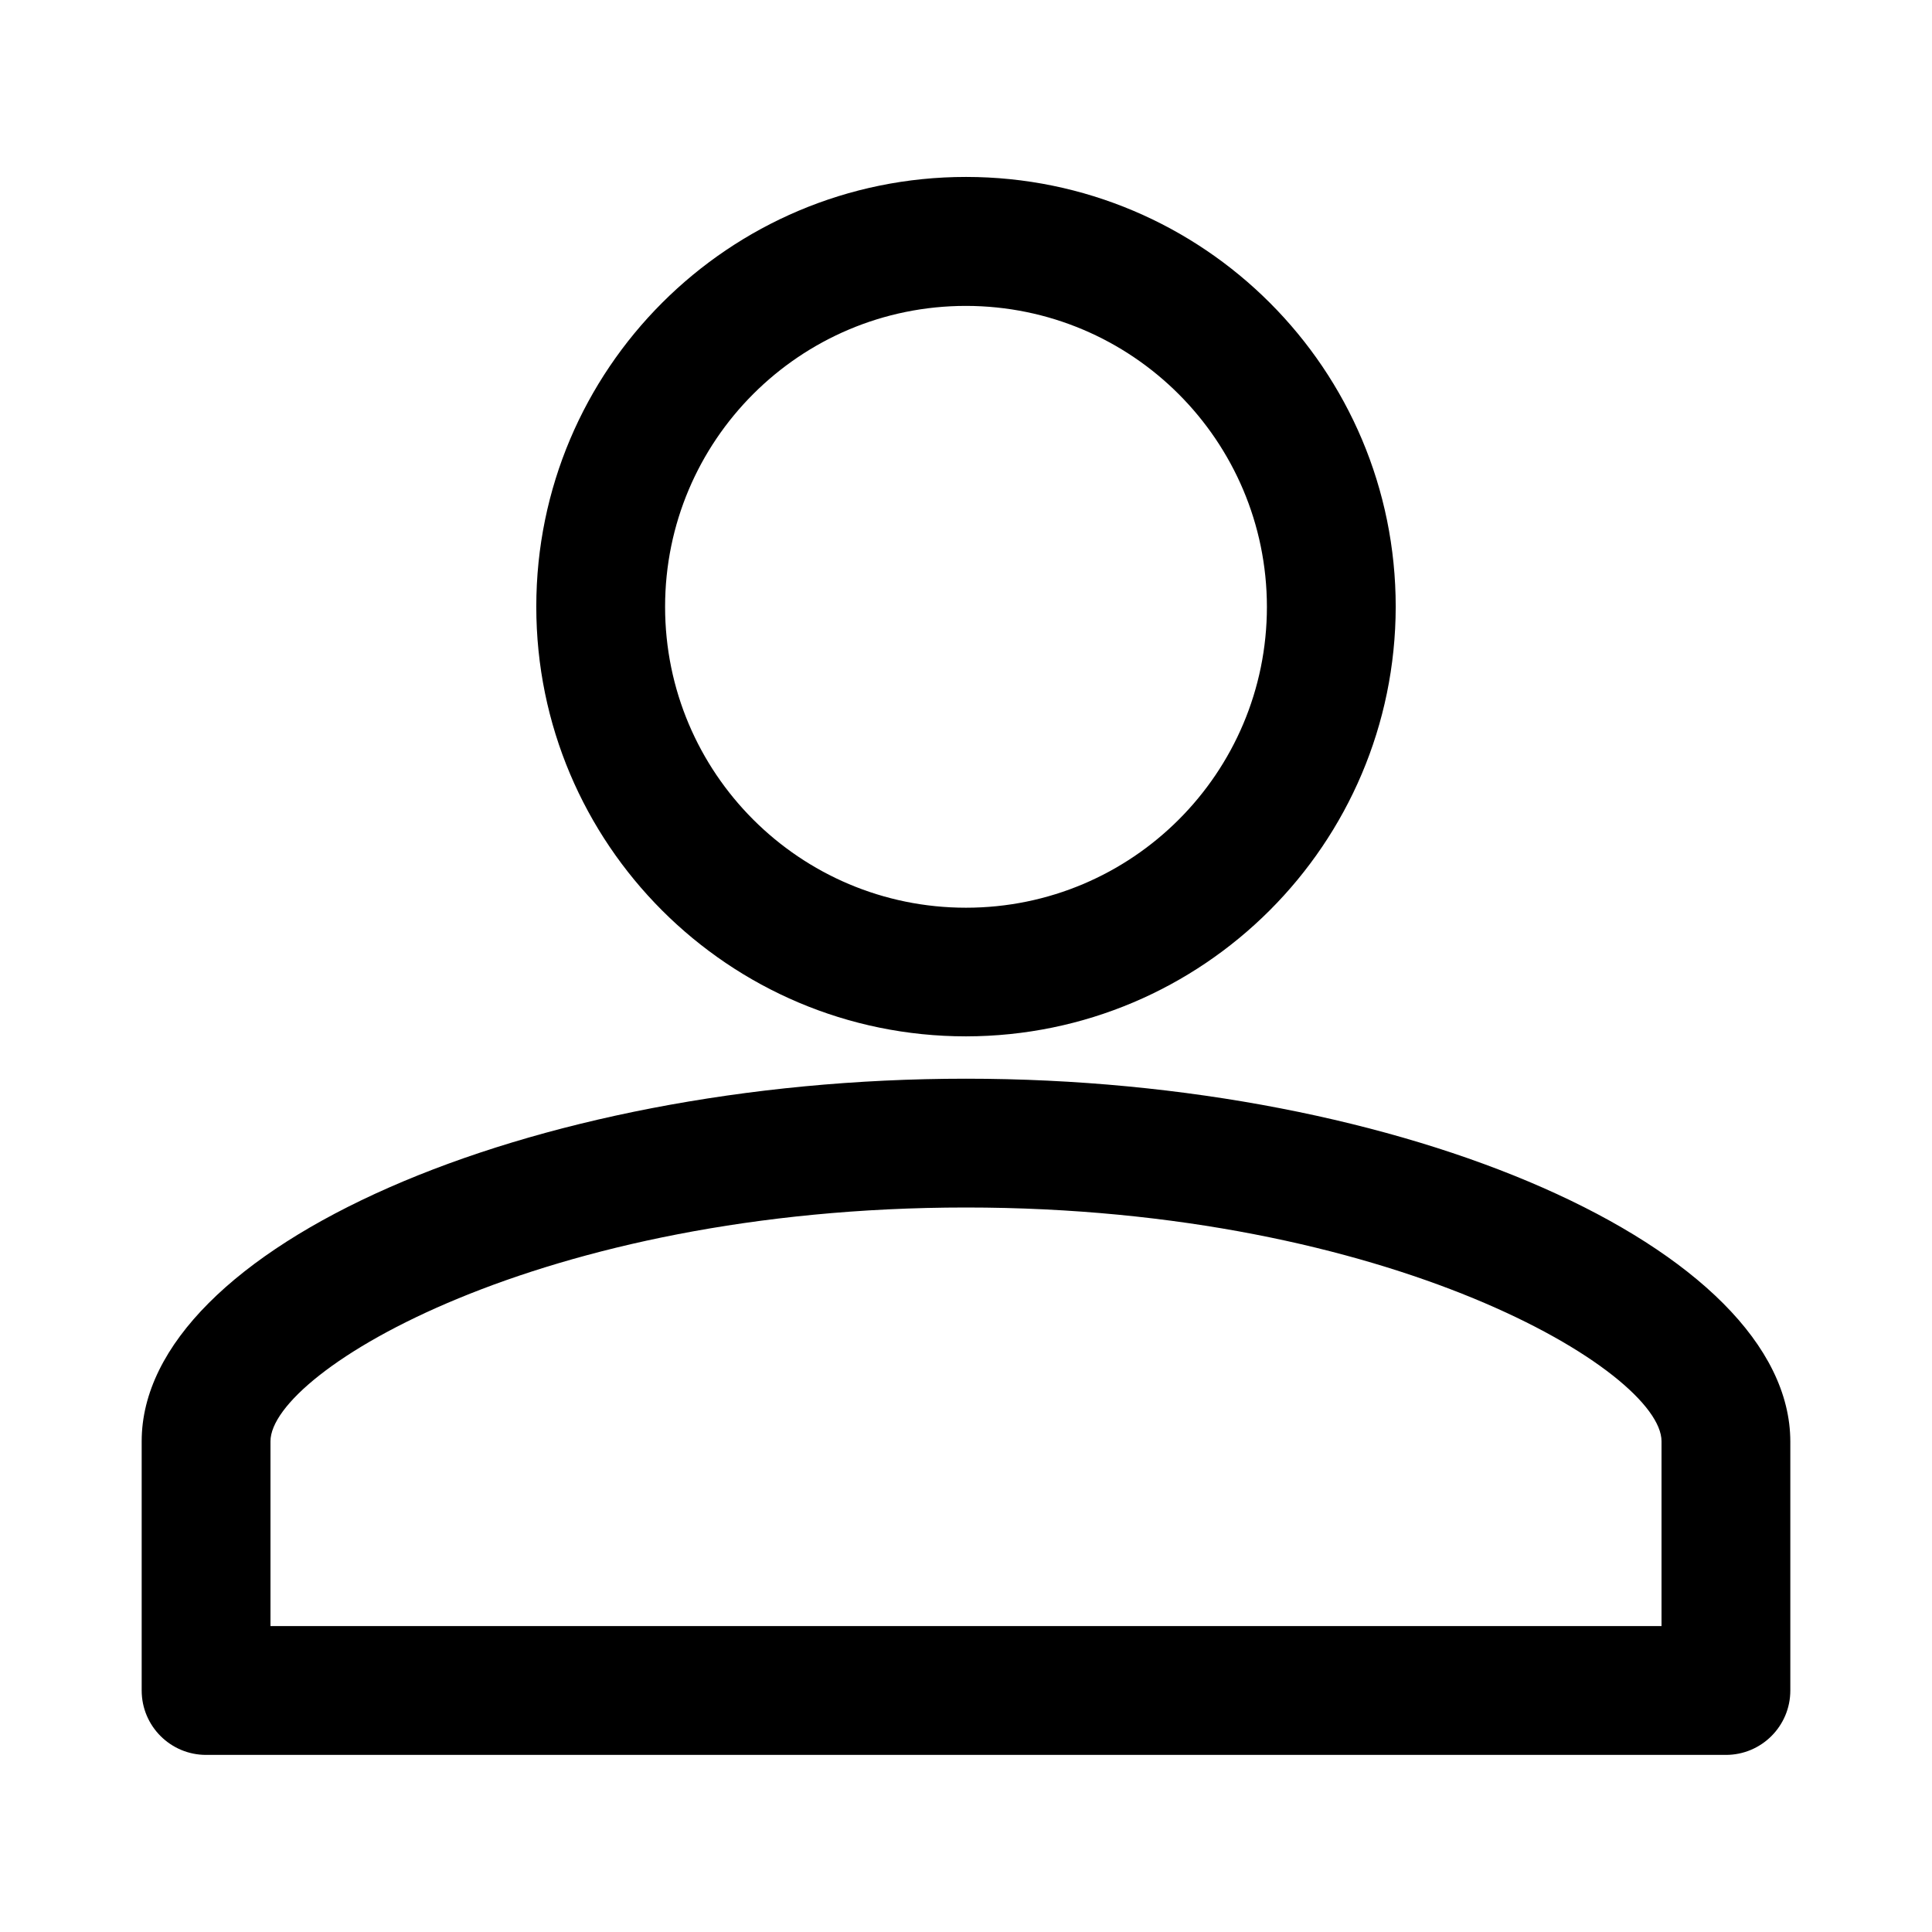
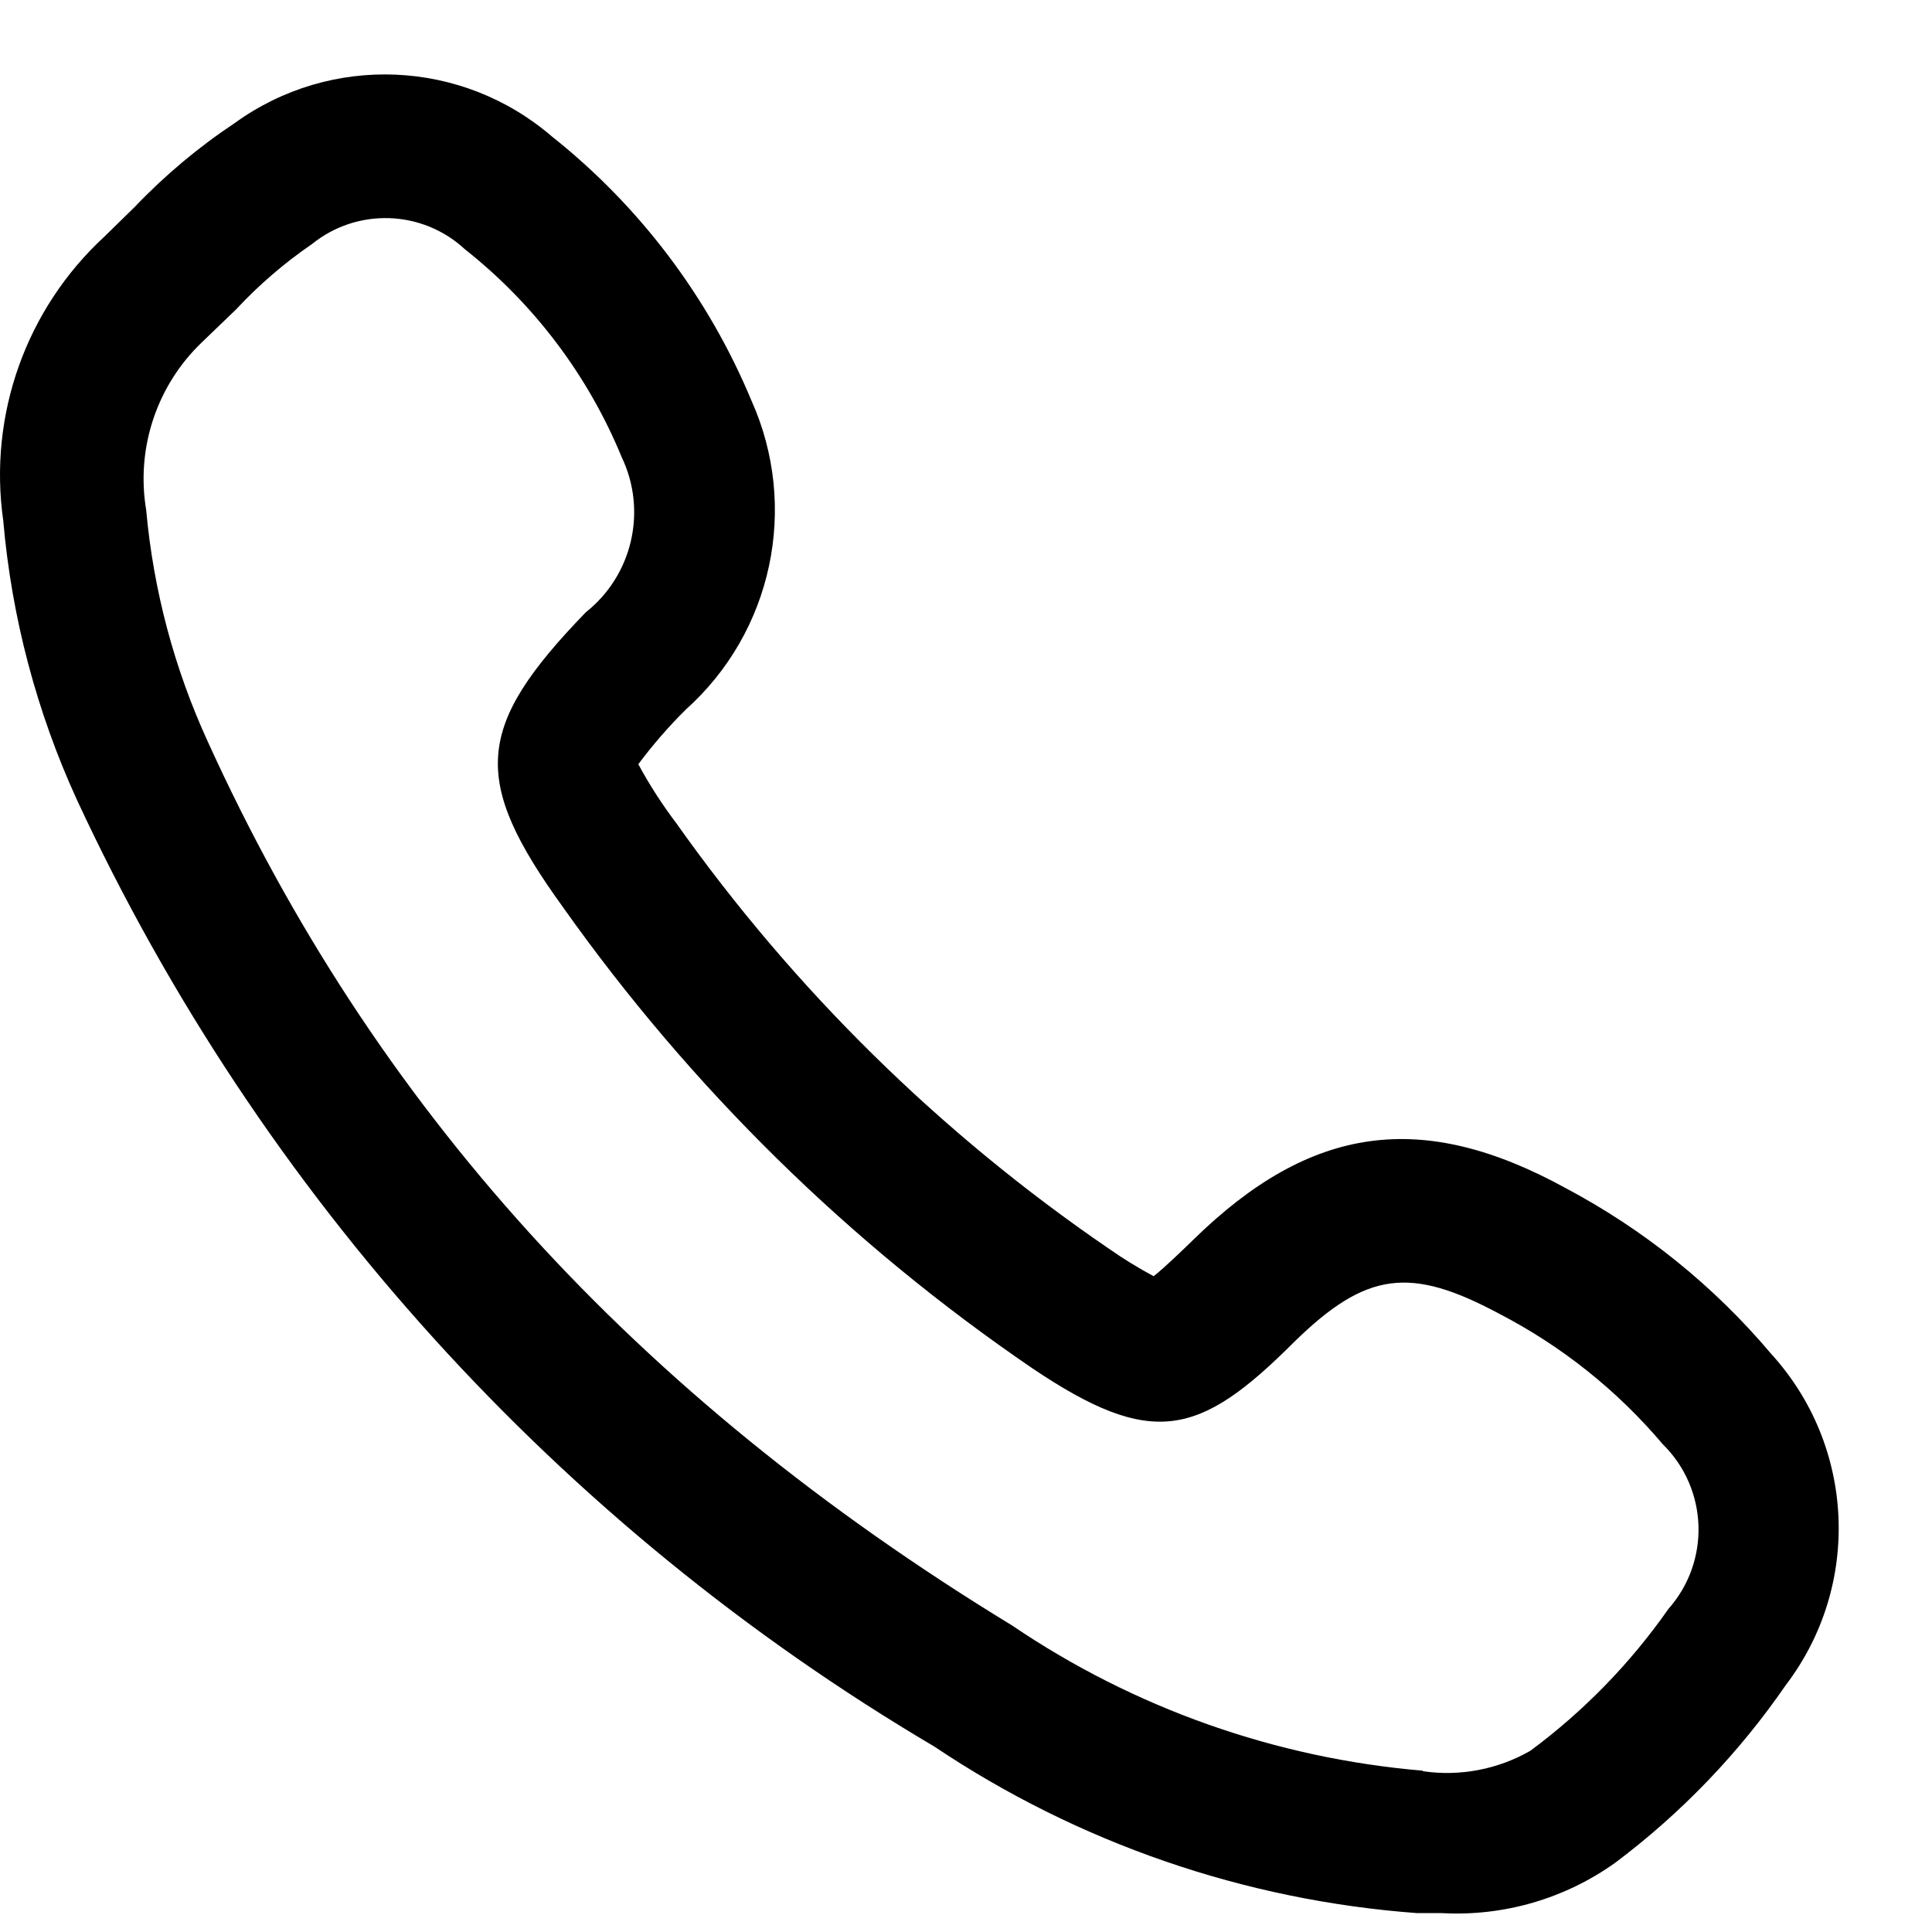
- <svg xmlns="http://www.w3.org/2000/svg" t="1706982165216" class="icon" viewBox="0 0 1024 1024" version="1.1" p-id="2313" width="16" height="16">
-   <path d="M512 549.291a227.755 227.755 0 1 1 227.755-227.669A228.011 228.011 0 0 1 512 549.291zM512 162.133a159.488 159.488 0 1 0 159.488 159.488A159.659 159.659 0 0 0 512 162.133zM914.773 930.133H109.227a34.133 34.133 0 0 1-34.133-34.133V763.904C75.093 661.419 279.211 571.733 512 571.733s436.907 89.941 436.907 192.427V896a34.133 34.133 0 0 1-34.133 34.133z m-771.413-68.267h737.28V763.904C880.64 727.04 737.621 640 512 640S143.36 727.04 143.36 763.904z" p-id="2314" />
+ <svg xmlns="http://www.w3.org/2000/svg" t="1681103142996" class="icon" viewBox="0 0 1024 1024" version="1.1" p-id="1227" width="16" height="16">
+   <path d="M764.198 1013.988h-13.084a529.18 529.18 0 0 1-255.829-88.235A1139.94 1139.94 0 0 1 40.855 424.107 448.683 448.683 0 0 1 1.716 275.911a171.804 171.804 0 0 1 53.646-150.528l16.1-15.758a311.751 311.751 0 0 1 52.907-44.373 135.68 135.68 0 0 1 168.05 6.997A351.118 351.118 0 0 1 398.231 212.196a141.938 141.938 0 0 1-34.873 164.011c-9.045 8.988-17.408 18.603-25.031 28.843 5.86 10.866 12.572 21.276 20.025 31.118a909.938 909.938 0 0 0 229.49 225.735c7.566 5.291 15.417 10.126 23.609 14.507 5.518-4.267 15.303-13.767 21.049-19.342 62.18-60.871 121.173-69.177 197.404-27.307 41.529 22.016 78.507 51.826 108.828 87.78 44.658 48.981 47.9 122.88 7.794 175.559a405.049 405.049 0 0 1-90.283 94.094 144.498 144.498 0 0 1-92.046 26.795z m-10.069-75.207a88.747 88.747 0 0 0 56.946-10.809 326.03 326.03 0 0 0 73.216-75.207 63.431 63.431 0 0 0-3.015-87.324 285.184 285.184 0 0 0-86.756-69.177c-46.876-25.088-70.201-22.585-108.601 15.019-50.176 50.176-75.264 56.718-138.923 13.824a984.405 984.405 0 0 1-248.604-244.281c-48.924-67.698-46.649-95.573 12.06-156.274a67.698 67.698 0 0 0 19.058-82.261 272.612 272.612 0 0 0-83.058-110.137 61.952 61.952 0 0 0-81.18-2.731c-14.62 10.012-28.103 21.618-40.164 34.588l-18.034 17.351c-24.007 22.926-35.1 56.263-29.582 89.031 3.812 42.382 14.848 83.854 32.597 122.596 87.78 193.138 225.678 346.169 426.325 468.537a456.476 456.476 0 0 0 217.714 76.971v0.284z" p-id="1228" />
</svg>
